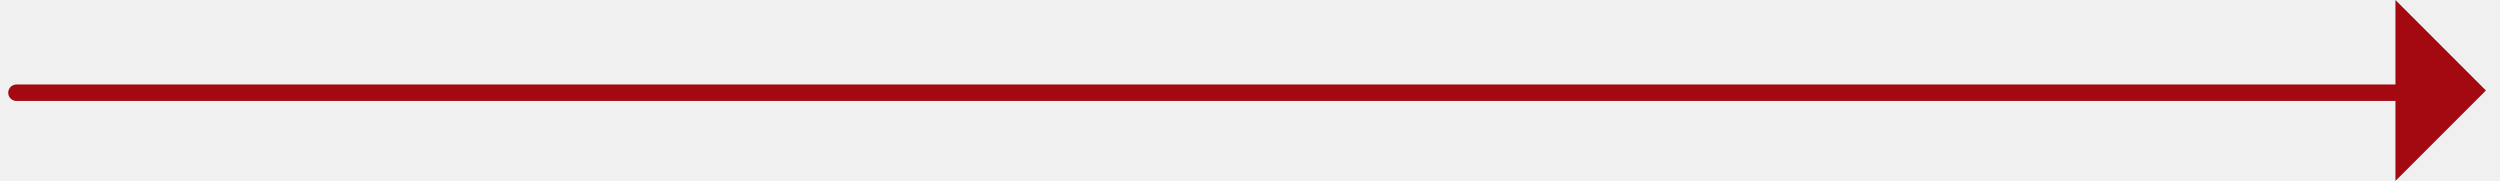
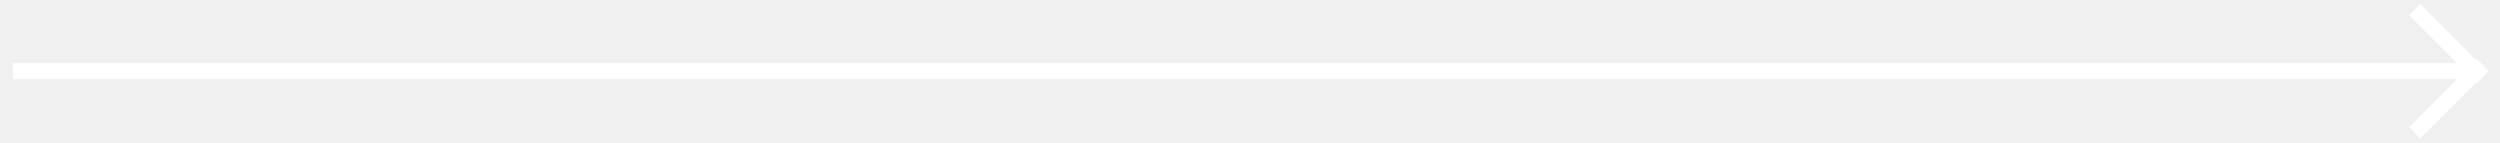
- <svg xmlns="http://www.w3.org/2000/svg" width="152px" height="11px" viewBox="0 0 152 11" version="1.1">
+ <svg xmlns="http://www.w3.org/2000/svg" width="158px" height="9px" viewBox="0 0 158 9" version="1.1">
  <defs />
-   <g id="landing" stroke="none" stroke-width="1" fill="none" fill-rule="evenodd">
-     <g id="landing_page" transform="translate(-610, -3591)">
-       <g id="how-we-roll" transform="translate(0, 2867)">
-         <g id="more-button" transform="translate(568, 682)">
-           <g id="text" transform="translate(41, 18)">
-             <g id="arrow" transform="translate(2, 24)">
-               <path d="M0,5.637 L145,5.637" id="Line" stroke="#A40810" stroke-linecap="round" />
-               <path d="M144.643,-1.14575016e-13 L150.143,5.5 L144.643,11 L144.643,-1.14575016e-13 L144.643,-1.14575016e-13 Z" id="Rectangle-68" fill="#A40810" />
-             </g>
+   <g id="Welcome" stroke="none" stroke-width="1" fill="none" fill-rule="evenodd">
+     <g id="Desktop-HD" transform="translate(-640, -2628)" stroke-linecap="square" stroke="#FFFFFF">
+       <g id="section-[Metodologia]" transform="translate(0, 2070)">
+         <g id="button" transform="translate(640, 383)">
+           <g id="link-arrow" transform="translate(1, 175)">
+             <path d="M0.327,4.5 L154.845,4.5" id="Line" />
+             <path d="M151.965,0.965 L155.545,4.545" id="Line" />
+             <path d="M151.965,4.965 L155.545,8.545" id="Line" transform="translate(153.5, 6.5) scale(1, -1) translate(-153.5, -6.5) " />
          </g>
        </g>
      </g>
    </g>
  </g>
</svg>
